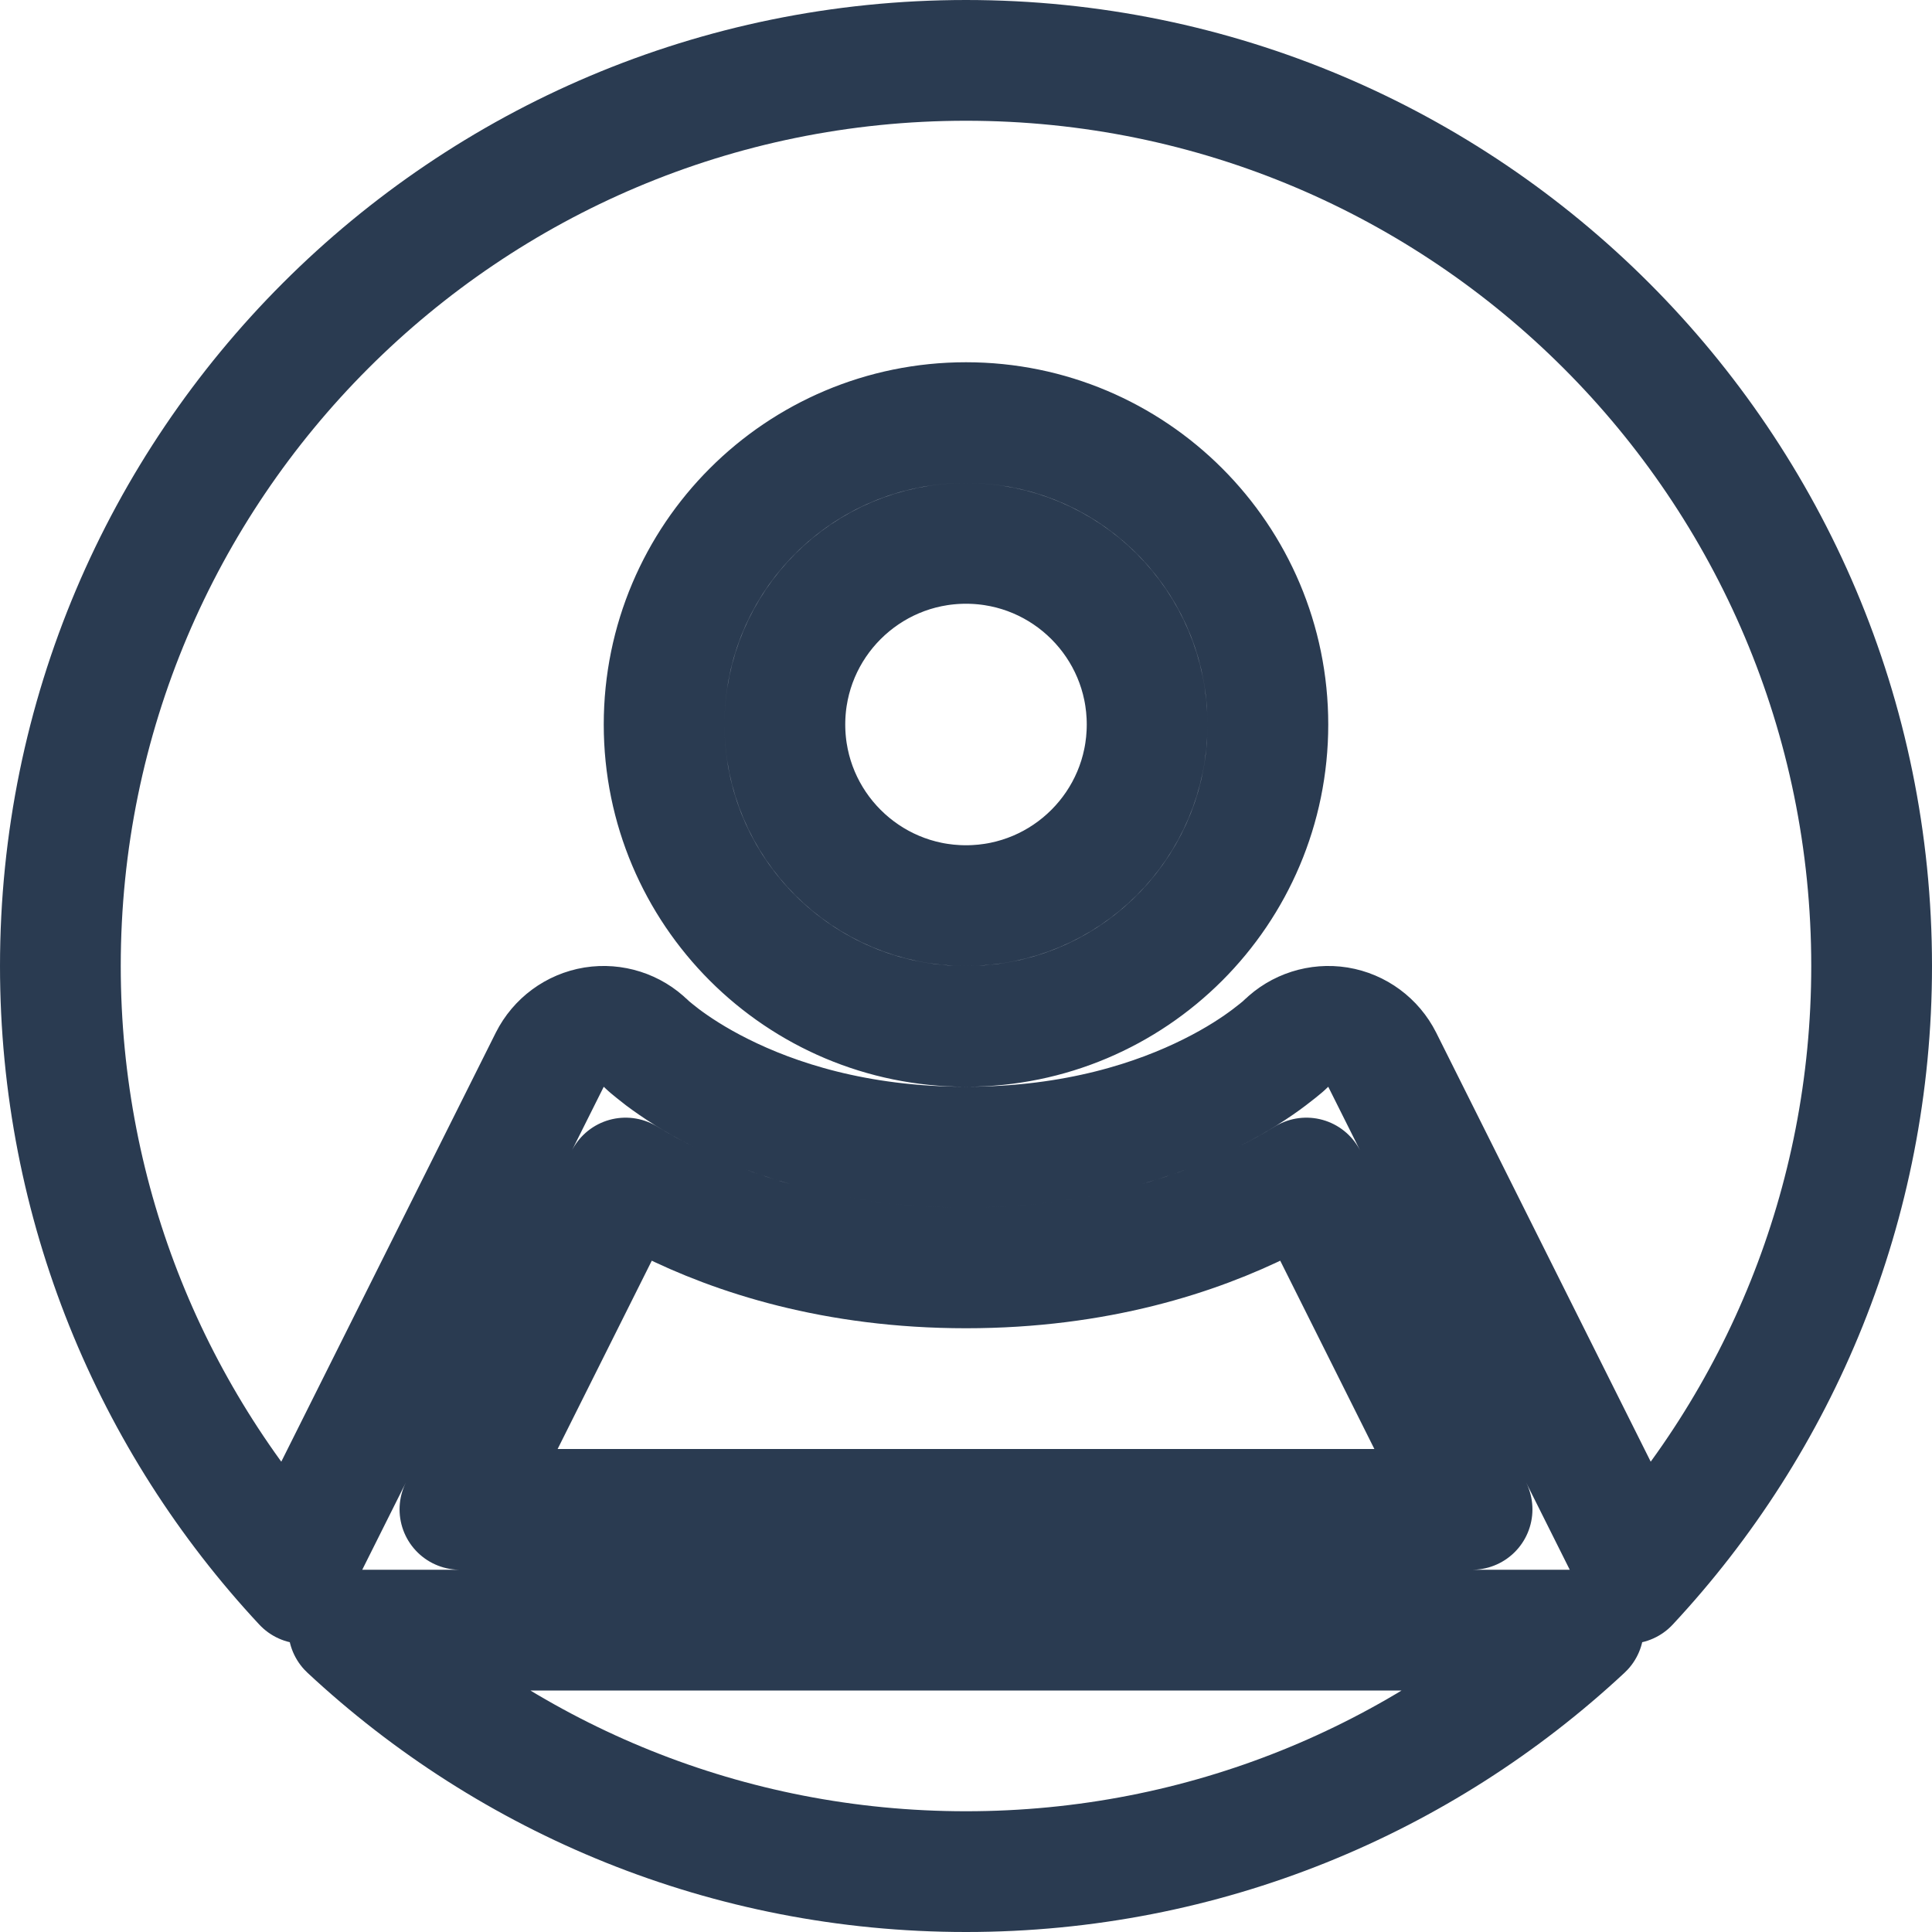
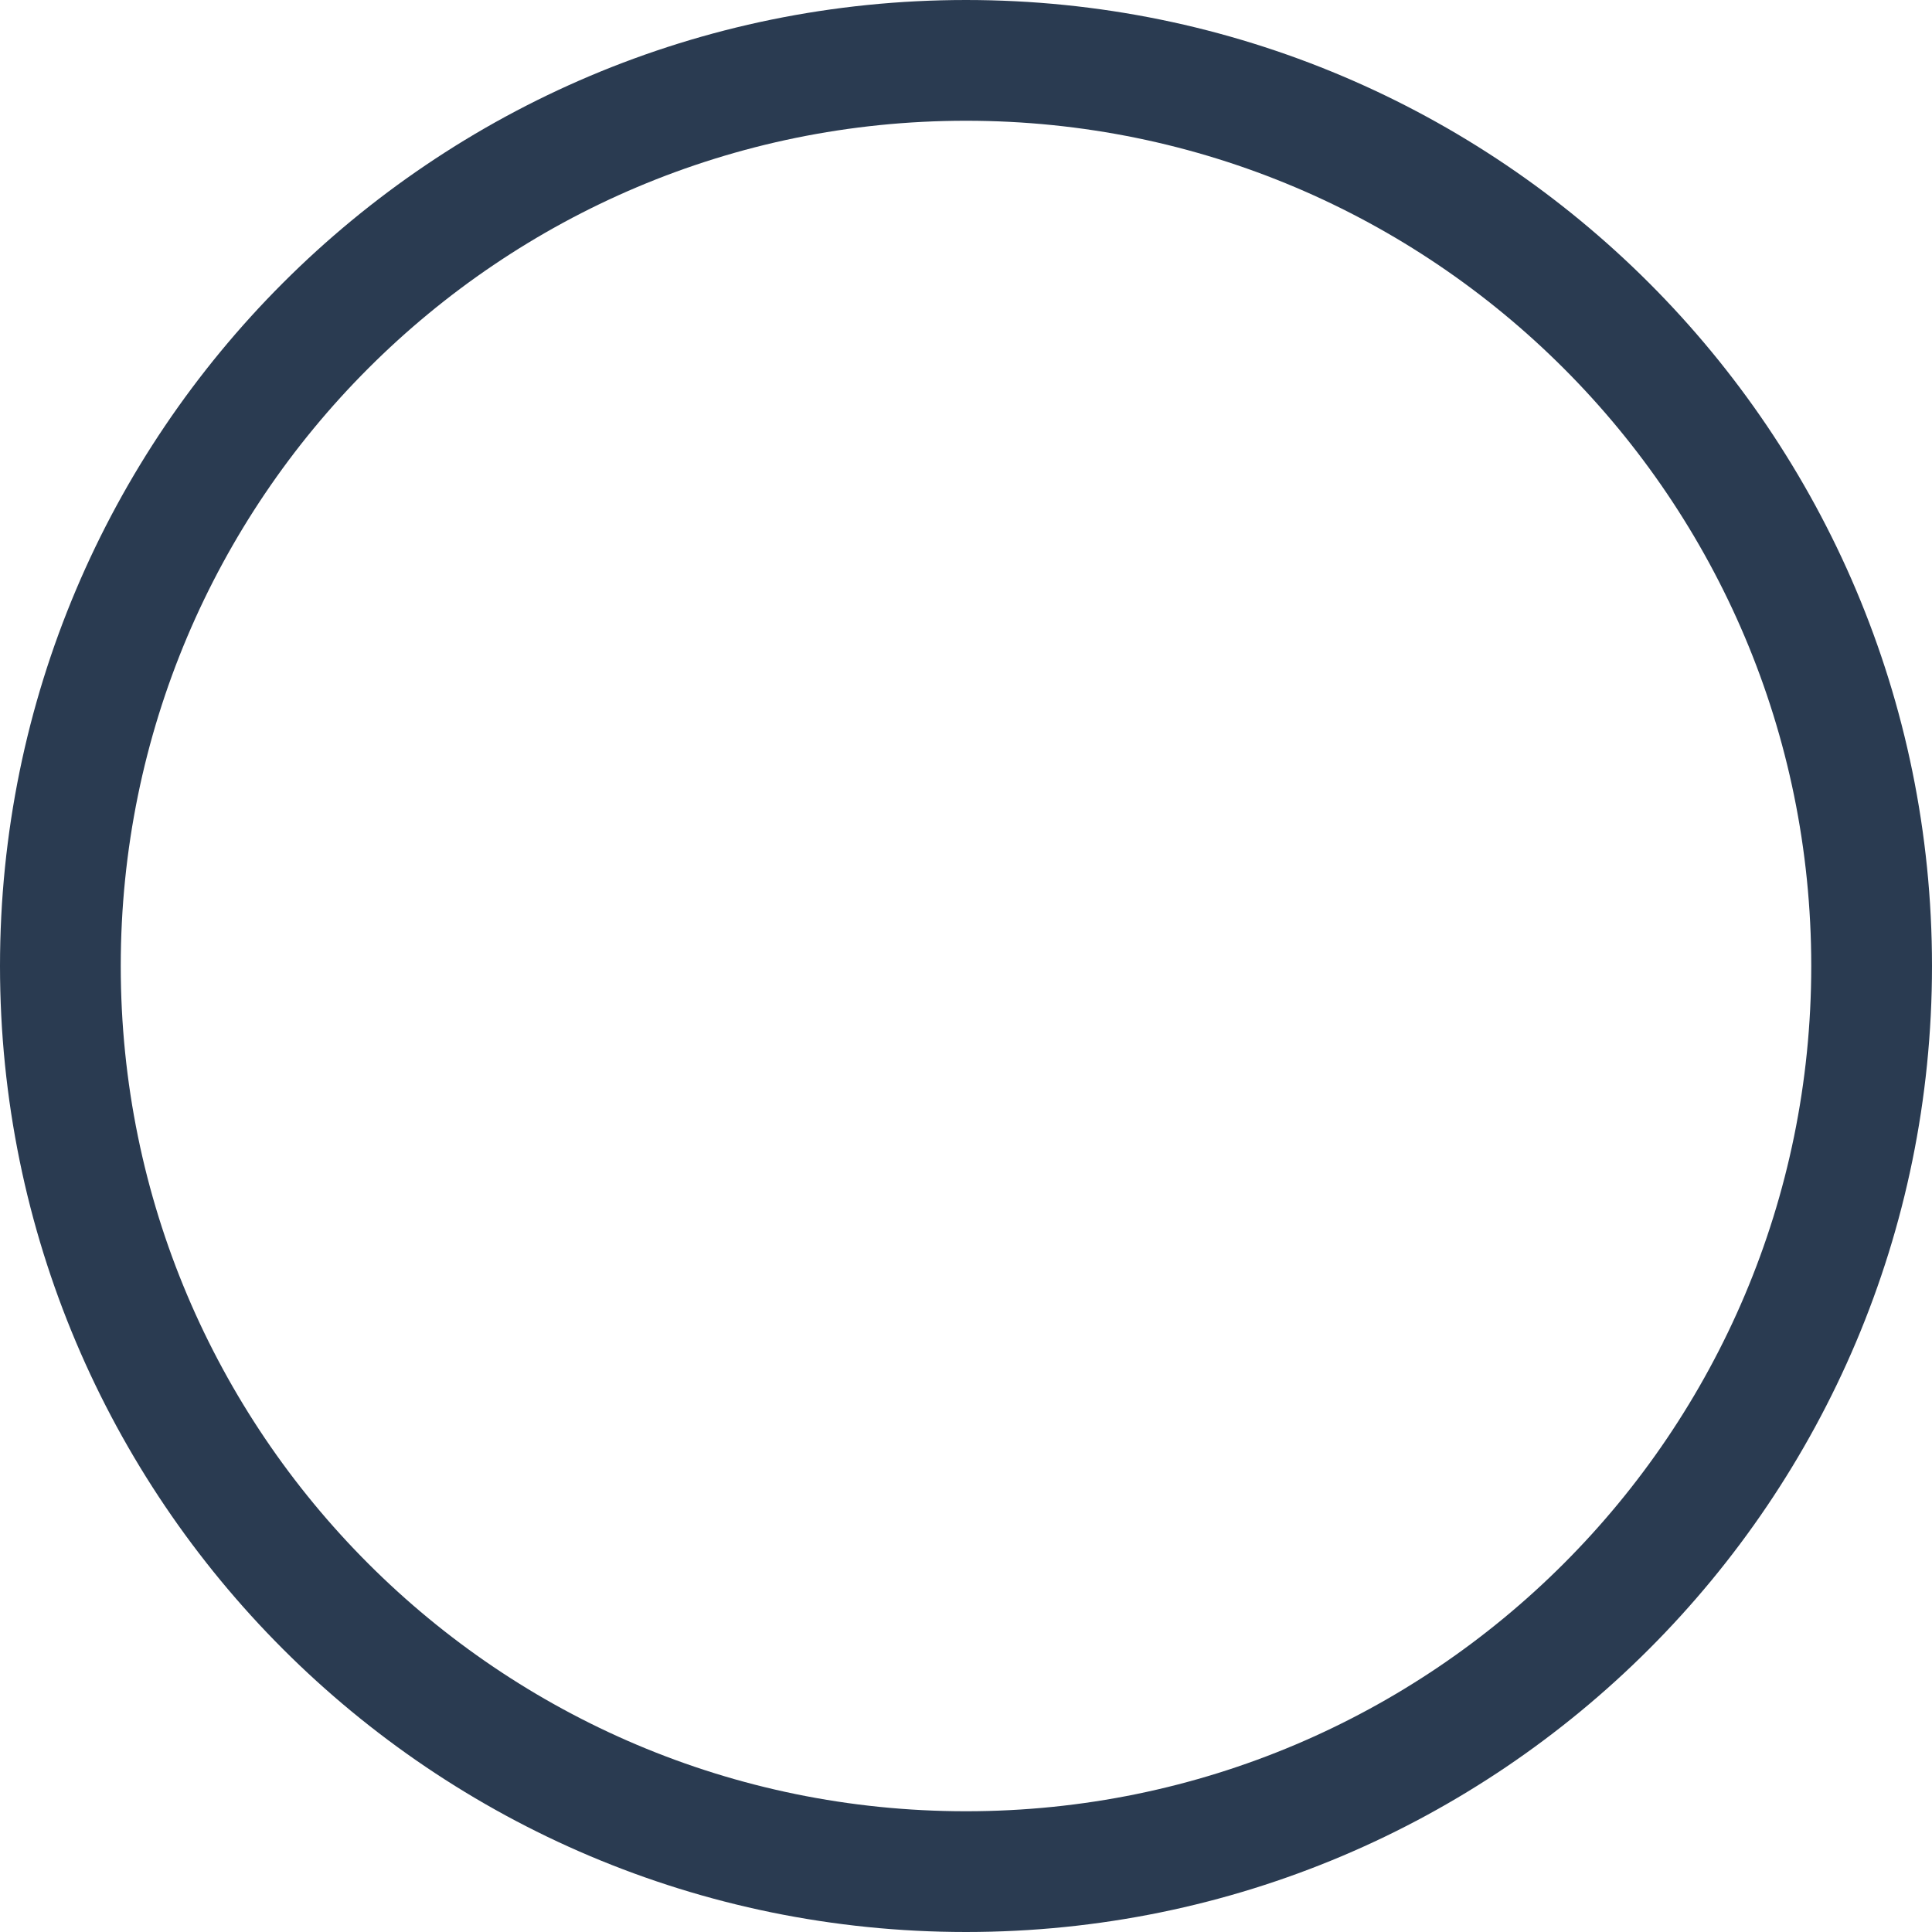
<svg xmlns="http://www.w3.org/2000/svg" width="16" height="16" viewBox="0 0 16 16" fill="none">
-   <path d="M11.447 8.776C11.375 8.633 11.239 8.532 11.08 8.506C10.923 8.481 10.762 8.532 10.649 8.644L10.646 8.646C10.643 8.65 10.635 8.657 10.624 8.667C10.601 8.686 10.564 8.717 10.512 8.756C10.409 8.834 10.247 8.943 10.026 9.053C9.588 9.272 8.914 9.5 8 9.5C7.086 9.5 6.412 9.272 5.974 9.053C5.753 8.943 5.591 8.834 5.487 8.756C5.436 8.717 5.399 8.686 5.376 8.667C5.365 8.657 5.357 8.65 5.354 8.646L5.351 8.644C5.238 8.532 5.077 8.481 4.92 8.506C4.761 8.532 4.625 8.633 4.553 8.776L2.553 12.776C2.5 12.882 2.487 13.001 2.513 13.113C1.264 11.773 0.5 9.976 0.5 8C0.5 3.858 3.858 0.5 8 0.5C12.142 0.5 15.5 3.858 15.5 8C15.5 9.976 14.736 11.773 13.487 13.113C13.513 13.001 13.5 12.882 13.447 12.776L11.447 8.776ZM10.474 9.947C10.603 9.883 10.718 9.818 10.819 9.756L12.191 12.5H3.809L5.181 9.756C5.282 9.818 5.397 9.883 5.526 9.947C6.088 10.228 6.914 10.5 8 10.5C9.086 10.5 9.912 10.228 10.474 9.947ZM5.353 8.646L5.353 8.646C5.353 8.646 5.353 8.646 5.353 8.646L5.353 8.646ZM8 15.5C6.024 15.5 4.227 14.736 2.887 13.487C2.924 13.496 2.962 13.5 3 13.5H13C13.039 13.5 13.076 13.496 13.113 13.487C11.773 14.736 9.976 15.5 8 15.5ZM8 7.5C7.172 7.5 6.5 6.828 6.5 6C6.5 5.172 7.172 4.5 8 4.5C8.828 4.5 9.5 5.172 9.5 6C9.5 6.828 8.828 7.5 8 7.5ZM5.5 6C5.5 7.381 6.619 8.5 8 8.5C9.381 8.5 10.5 7.381 10.5 6C10.5 4.619 9.381 3.5 8 3.5C6.619 3.5 5.5 4.619 5.5 6Z" stroke="#2A3B51" stroke-linecap="round" stroke-linejoin="round" />
+   <path d="M15.5 8C15.5 12.142 12.142 15.5 8 15.5C3.858 15.5 0.5 12.142 0.5 8C0.5 3.858 3.858 0.5 8 0.5C12.142 0.5 15.5 3.858 15.5 8Z" stroke="#2A3B51" stroke-linecap="round" stroke-linejoin="round" />
</svg>
